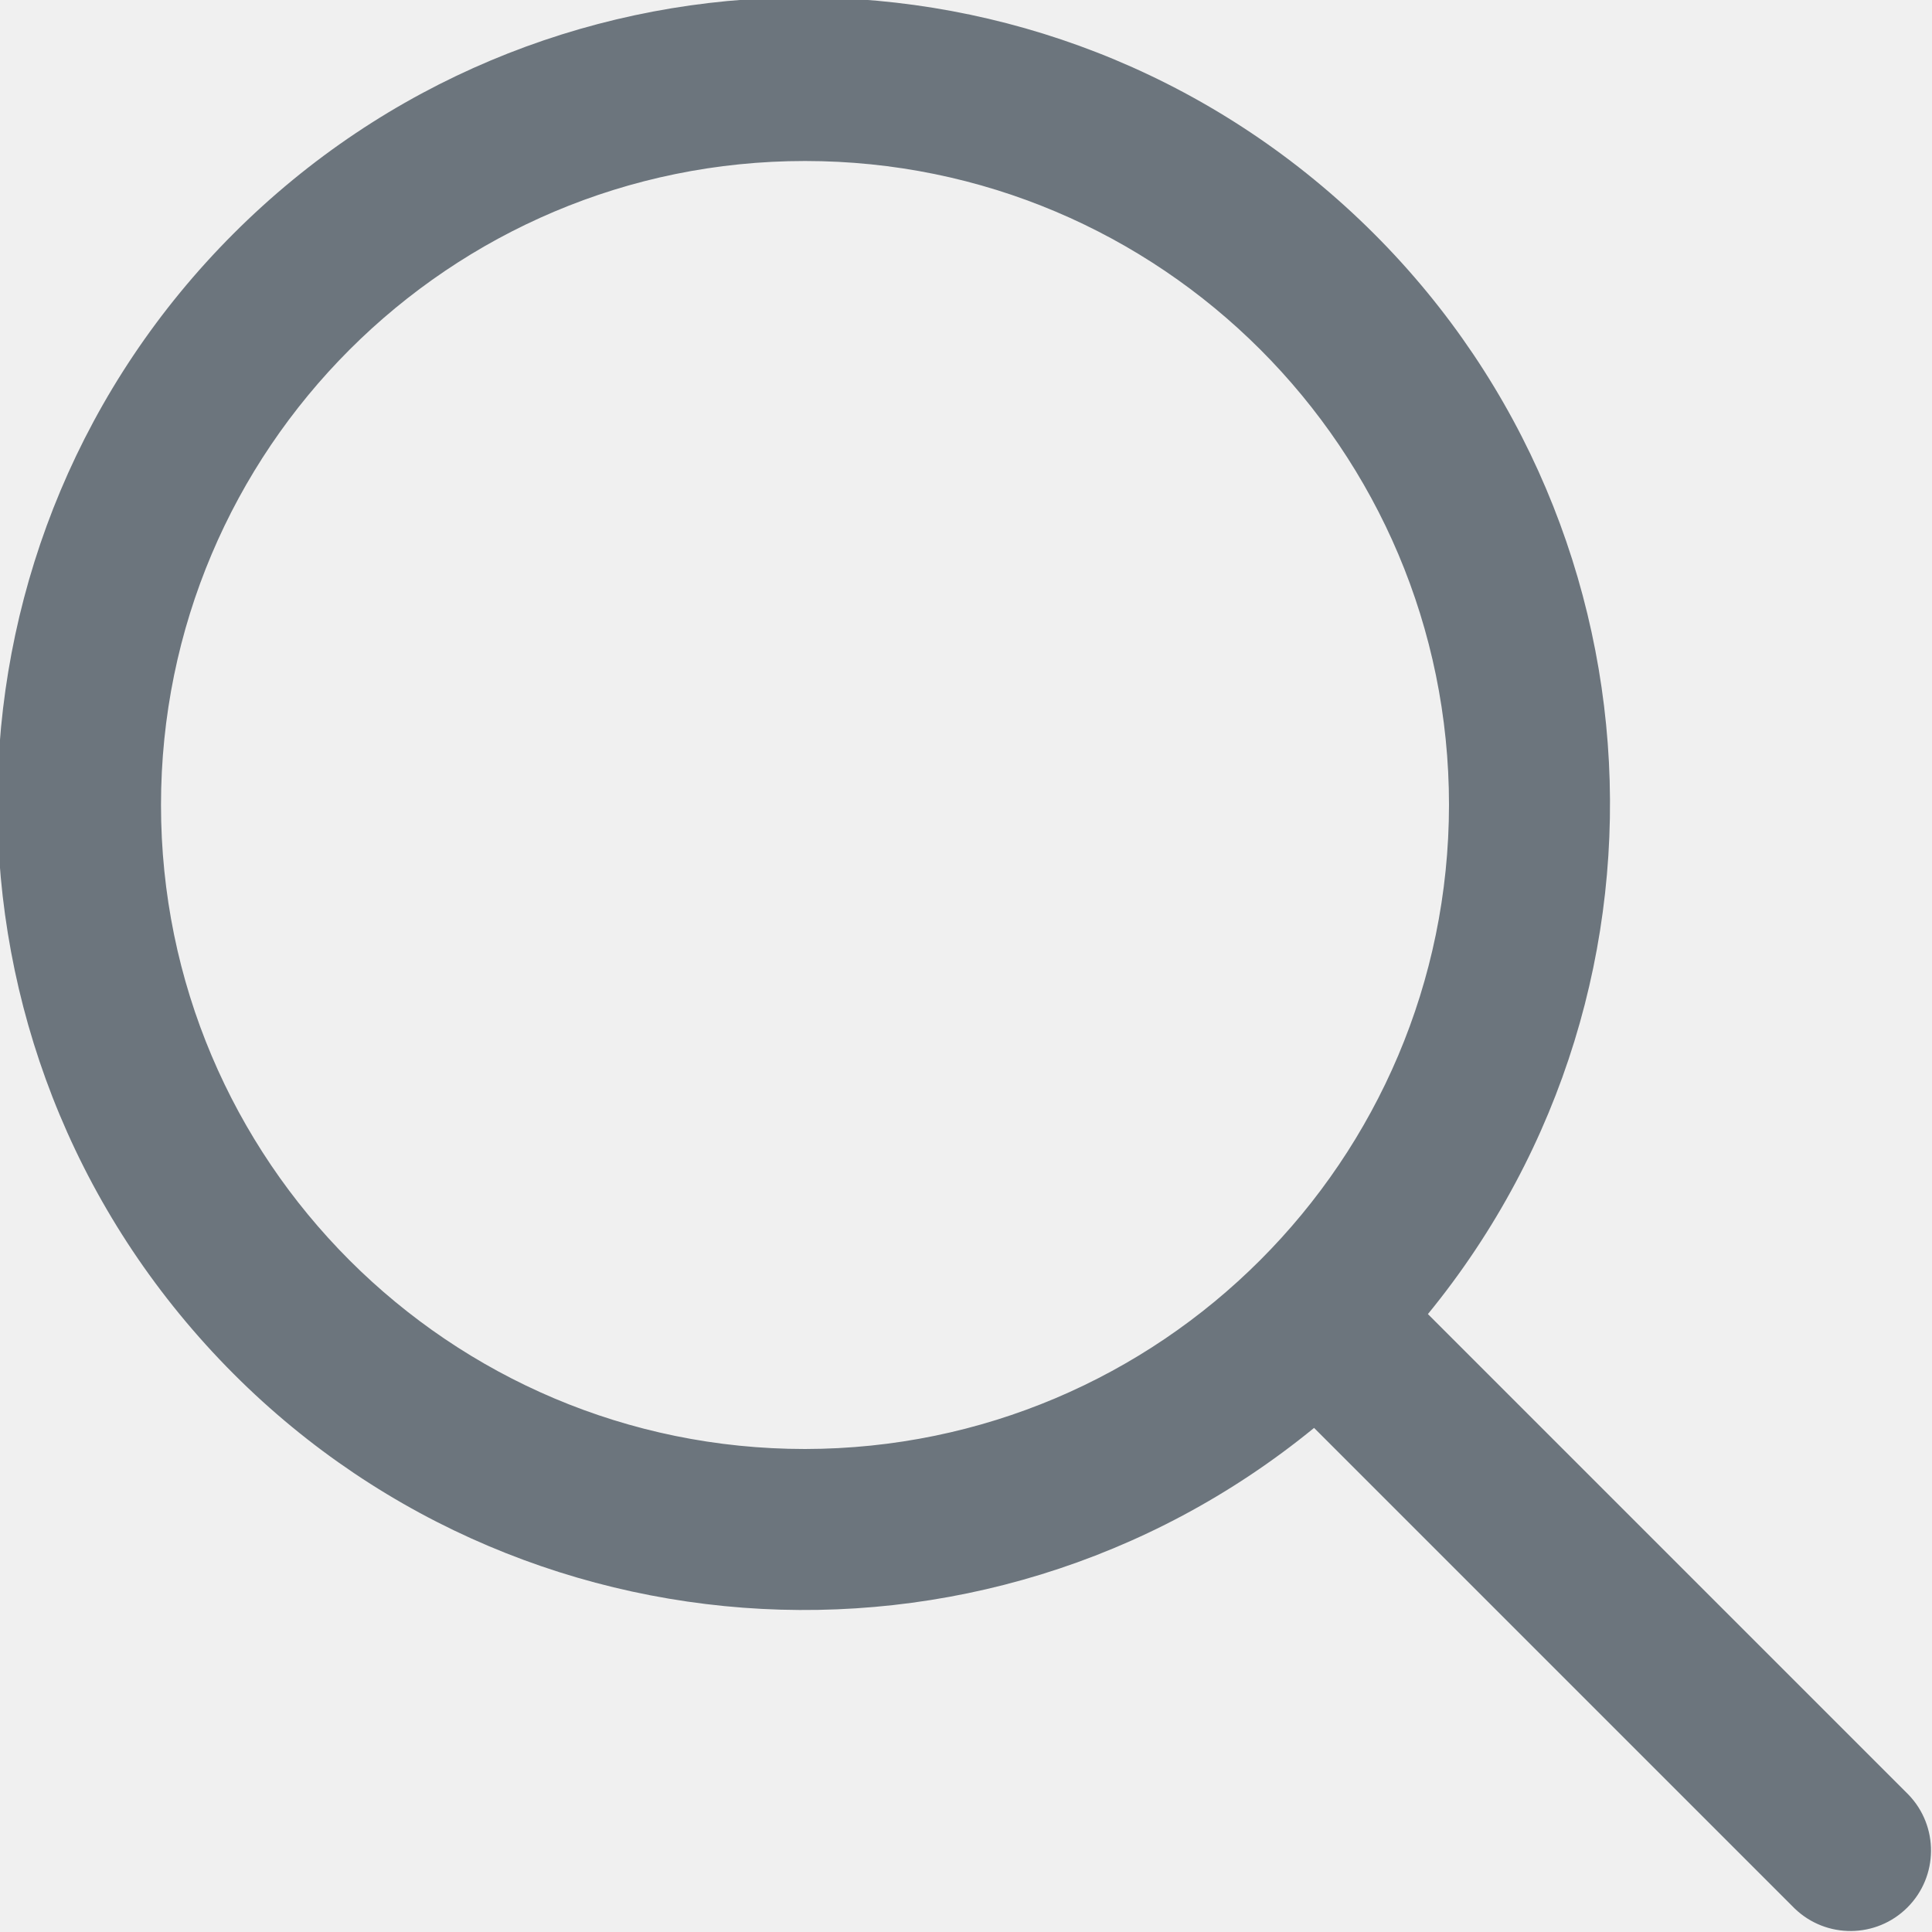
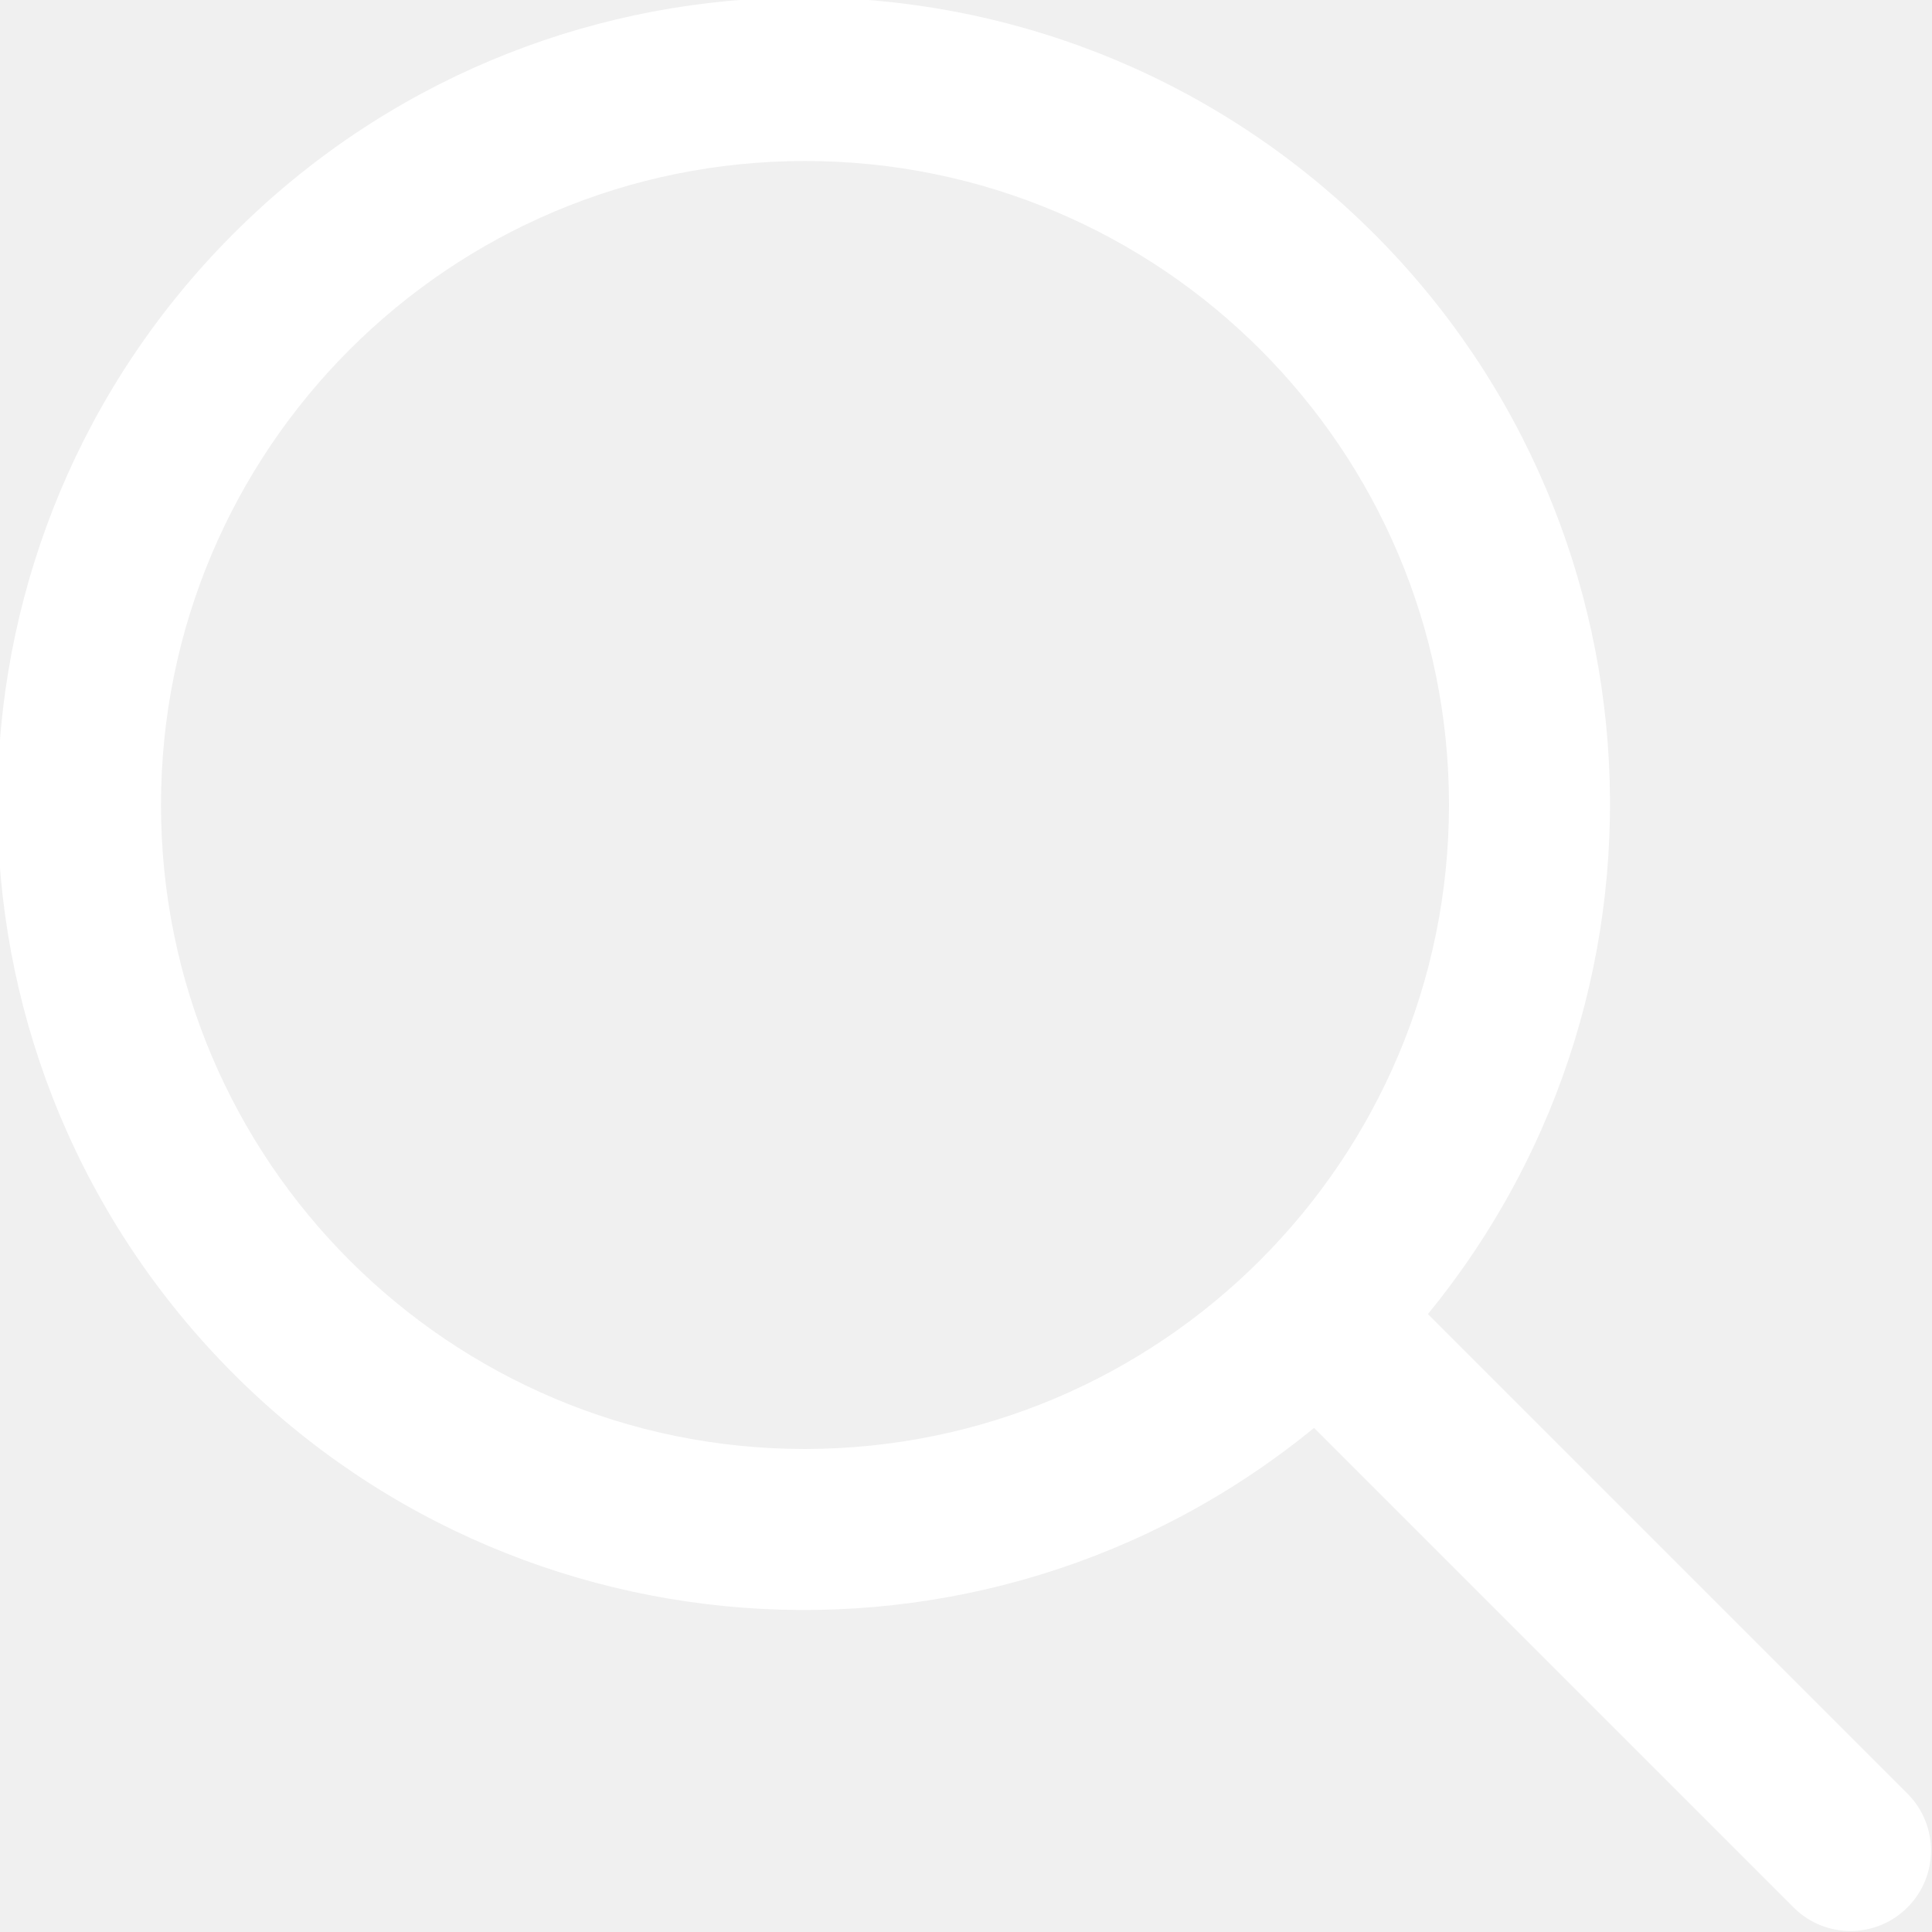
- <svg xmlns="http://www.w3.org/2000/svg" id="Outline" viewBox="0 0 24 24" width="512" height="512" fill="#6c757d">
+ <svg xmlns="http://www.w3.org/2000/svg" id="Outline" viewBox="0 0 24 24" width="512" height="512" fill="#fff">
  <path d="M23.707,22.293l-5.969-5.969a10.016,10.016,0,1,0-1.414,1.414l5.969,5.969a1,1,0,0,0,1.414-1.414ZM10,18a8,8,0,1,1,8-8A8.009,8.009,0,0,1,10,18Z" />
</svg>
